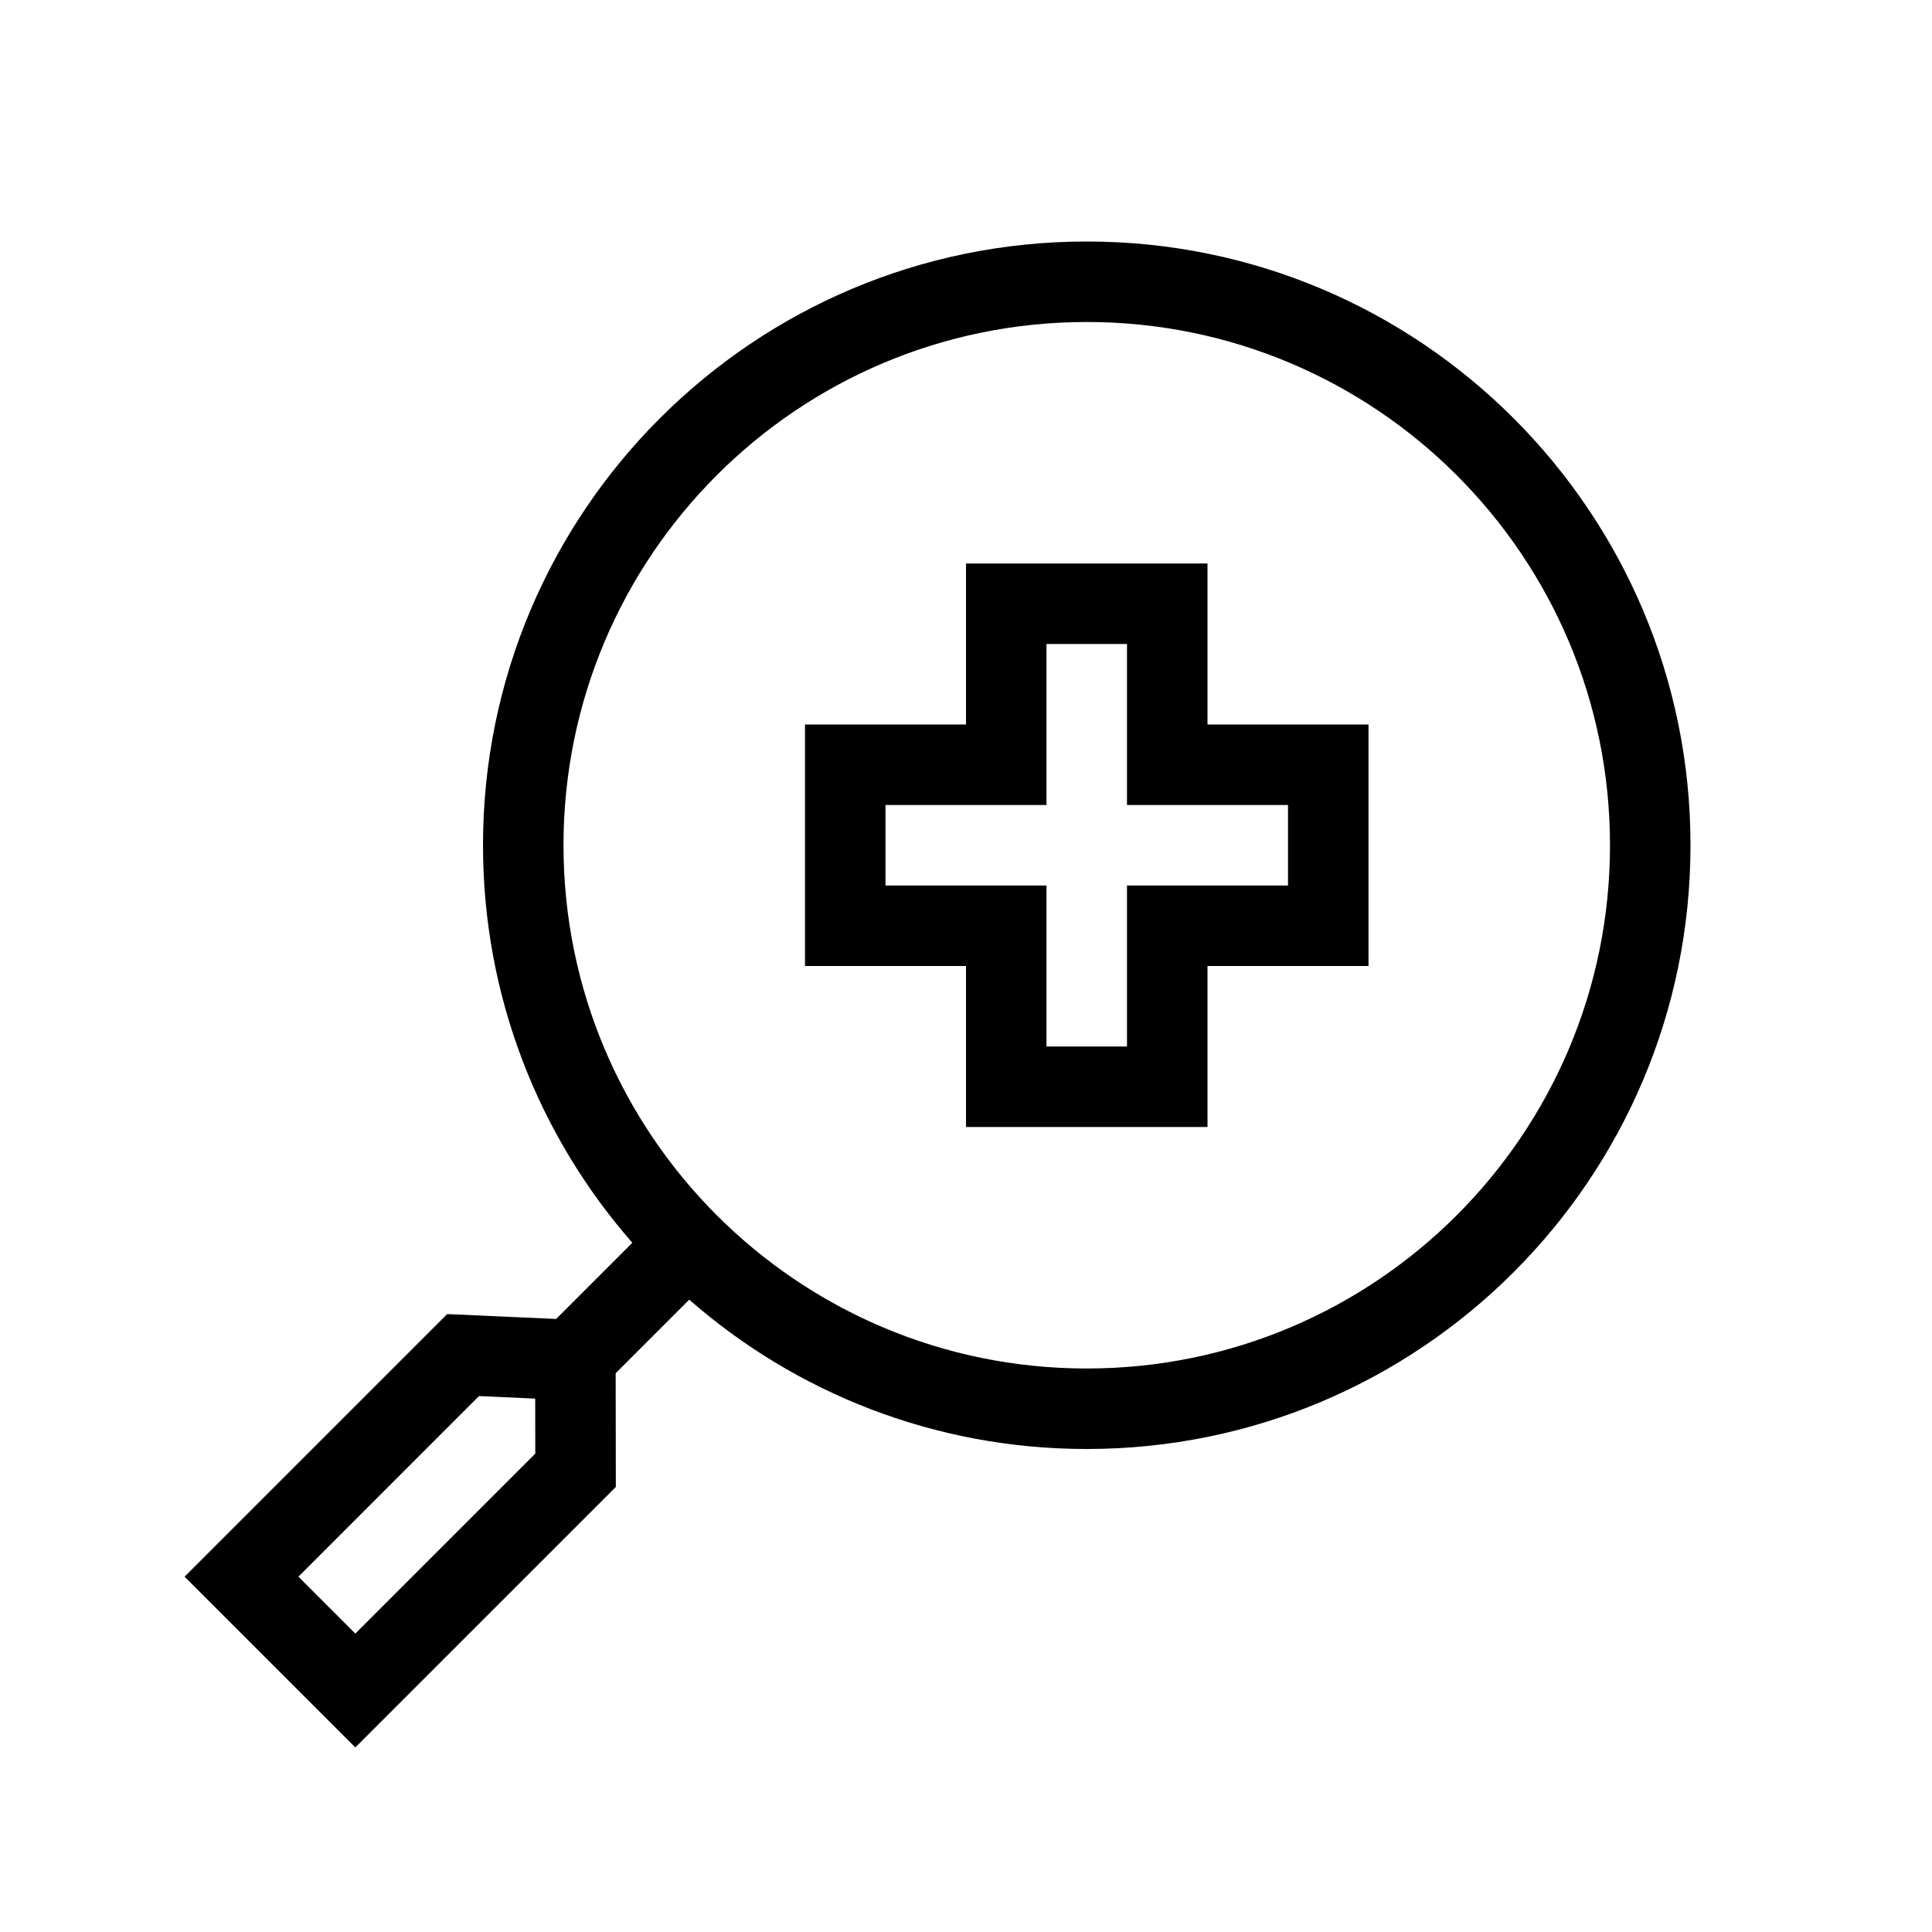
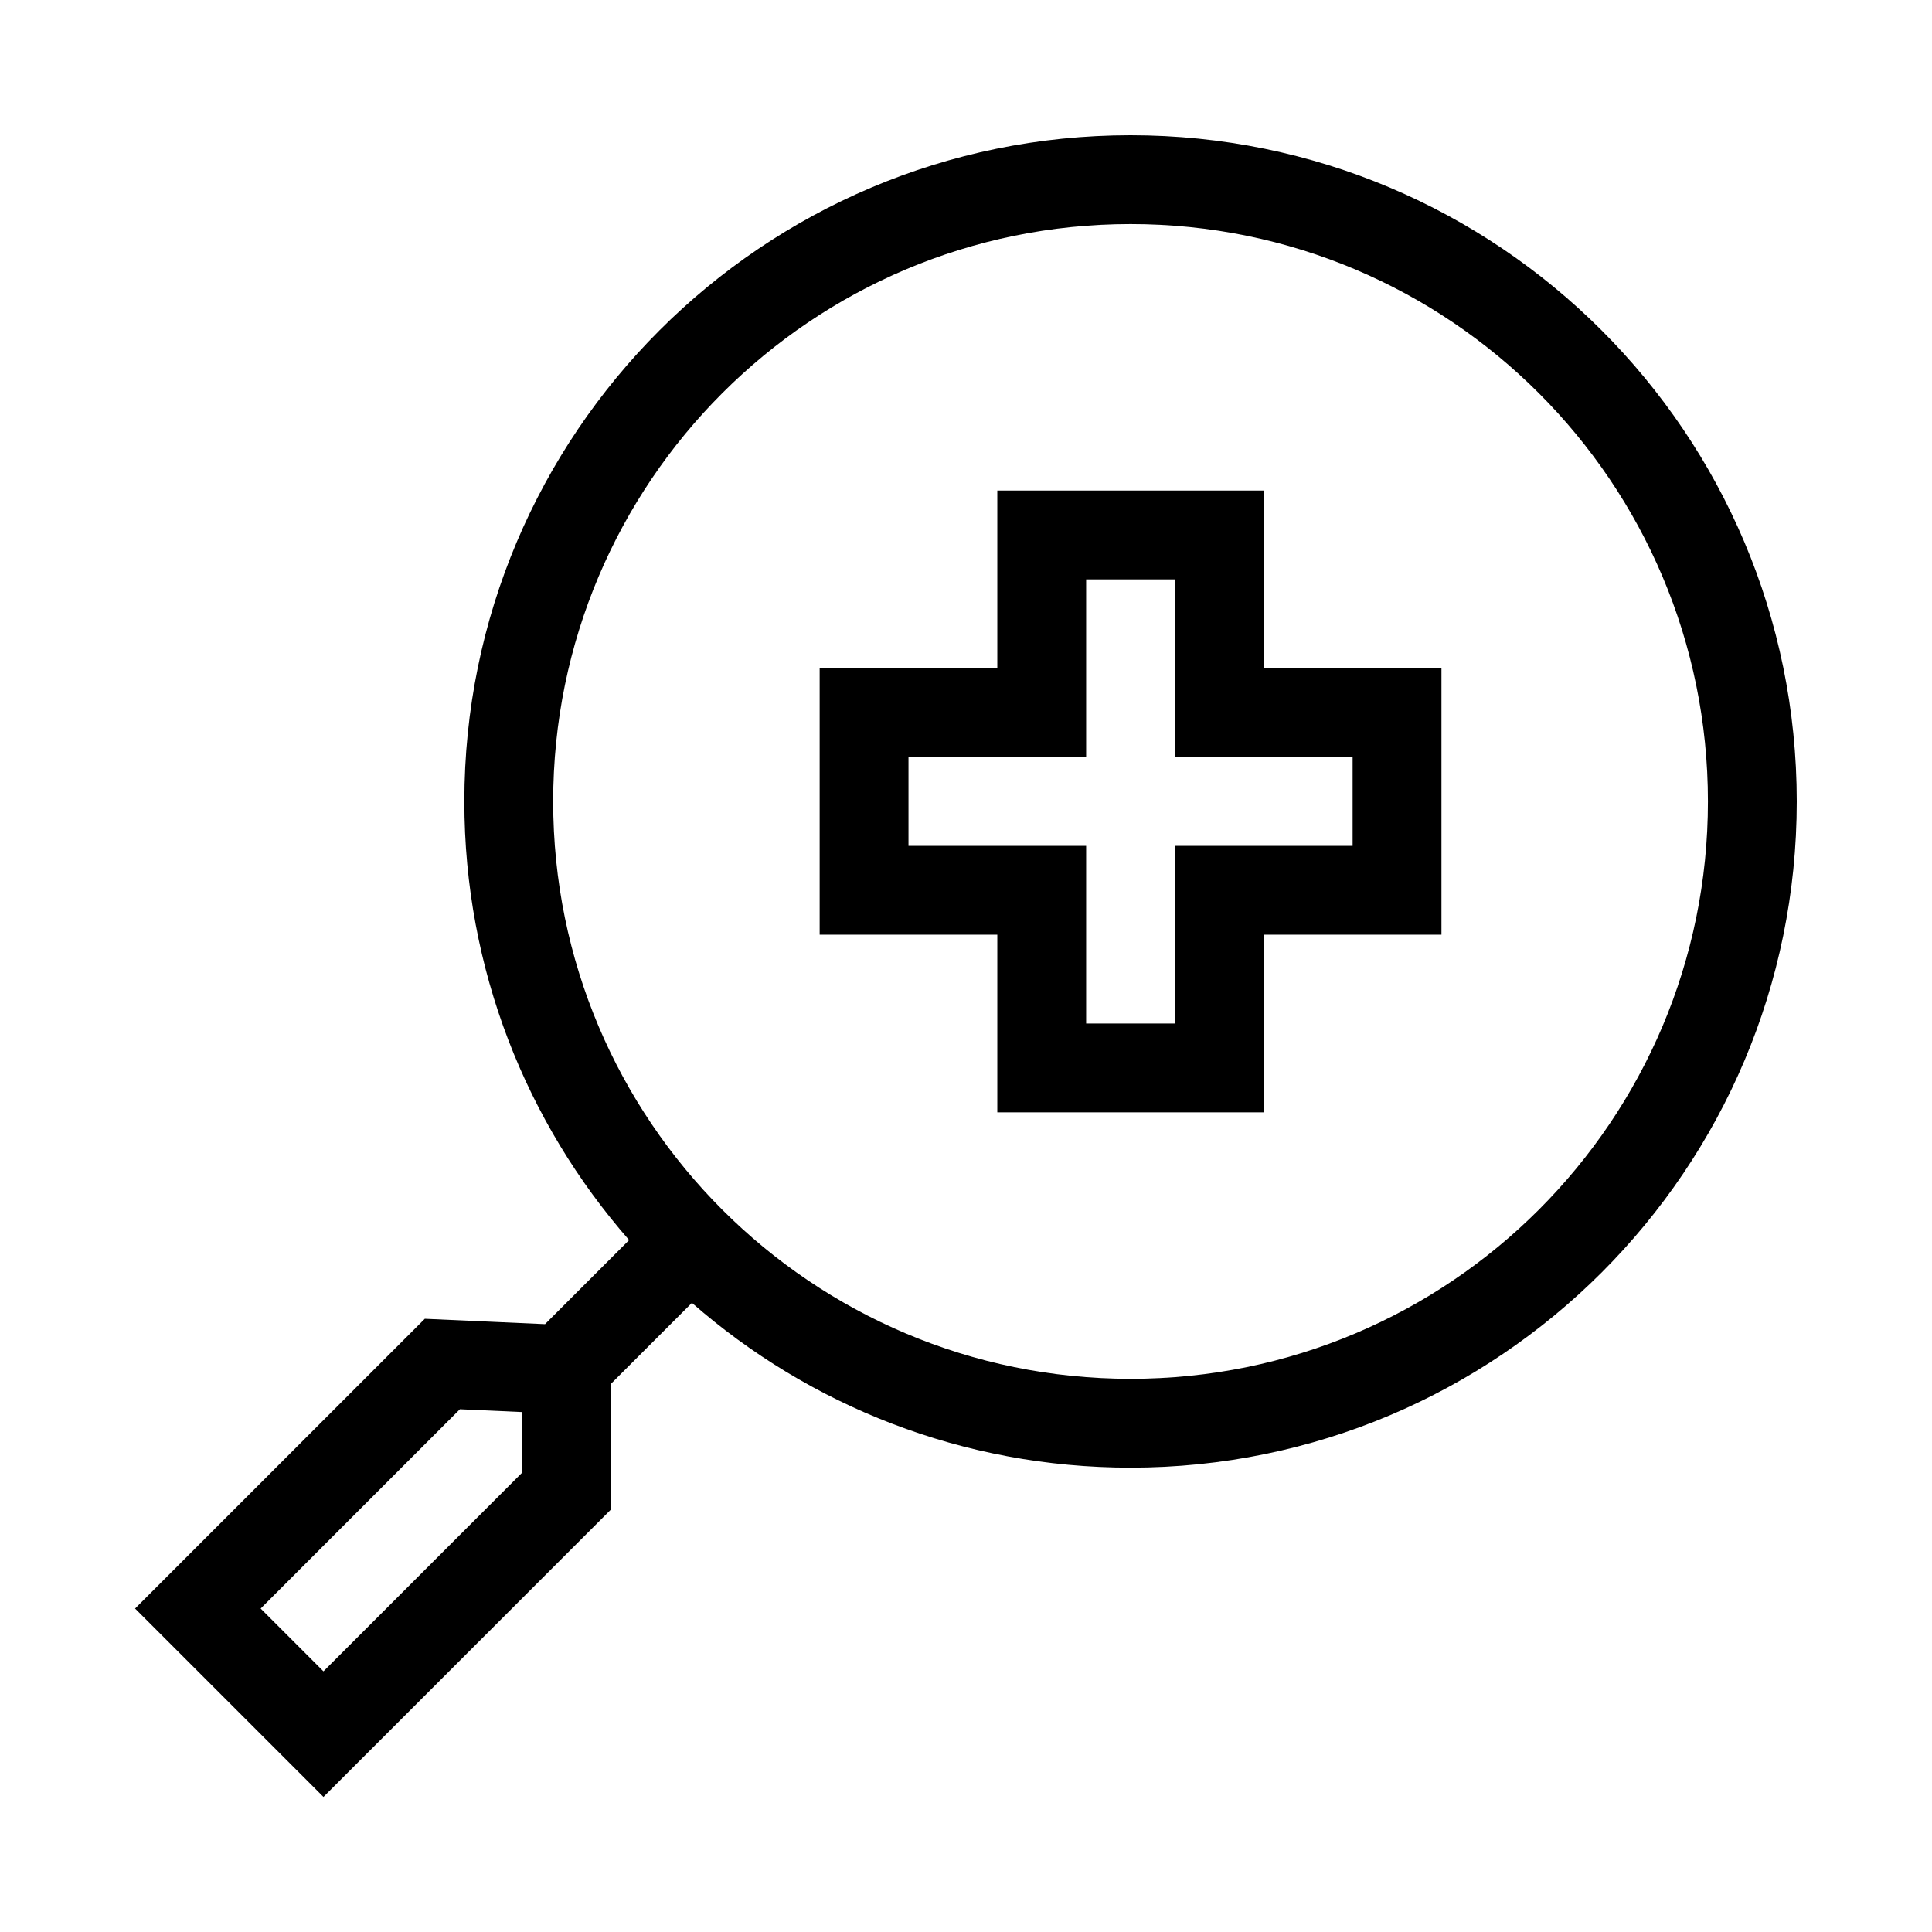
- <svg xmlns="http://www.w3.org/2000/svg" width="48" height="48" viewBox="0 0 48 48" fill="none">
-   <path fill-rule="evenodd" clip-rule="evenodd" d="M24 24H20V18L24 18V14H30V18H34V24H30V28H24V24ZM22 22V20L26 20V16H28V20H32V22H28V26H26V22H22Z" fill="currentColor" />
-   <path fill-rule="evenodd" clip-rule="evenodd" d="M27 36C35.284 36 42 29.284 42 21C42 12.716 35.284 6 27 6C18.716 6 12 12.716 12 21C12 24.782 13.4 28.238 15.71 30.876L13.817 32.769L11.11 32.648L4.586 39.172L8.828 43.414L15.3 36.943L15.296 34.118L17.124 32.29C19.762 34.6 23.218 36 27 36ZM27 34C34.18 34 40 28.18 40 21C40 13.82 34.18 8 27 8C19.82 8 14 13.82 14 21C14 28.18 19.82 34 27 34ZM8.828 40.586L7.414 39.172L11.9 34.685L13.297 34.748L13.299 36.115L8.828 40.586Z" fill="currentColor" />
+ <svg xmlns="http://www.w3.org/2000/svg" viewBox="0 0 160 160" fill="none">
+   <g transform="translate(-5.6828 -10.869) scale(3.678161)">
+     <path fill-rule="evenodd" clip-rule="evenodd" d="M24 24H20V18L24 18V14H30V18H34V24H30V28H24V24ZM22 22V20L26 20V16H28V20H32V22H28V26H26V22H22Z" fill="currentColor" />
+     <path fill-rule="evenodd" clip-rule="evenodd" d="M27 36C35.284 36 42 29.284 42 21C42 12.716 35.284 6 27 6C18.716 6 12 12.716 12 21C12 24.782 13.4 28.238 15.71 30.876L13.817 32.769L11.11 32.648L4.586 39.172L8.828 43.414L15.3 36.943L15.296 34.118L17.124 32.29C19.762 34.6 23.218 36 27 36ZM27 34C34.18 34 40 28.18 40 21C40 13.82 34.18 8 27 8C19.82 8 14 13.82 14 21C14 28.18 19.82 34 27 34ZM8.828 40.586L7.414 39.172L11.9 34.685L13.297 34.748L13.299 36.115L8.828 40.586Z" fill="currentColor" />
+   </g>
</svg>
